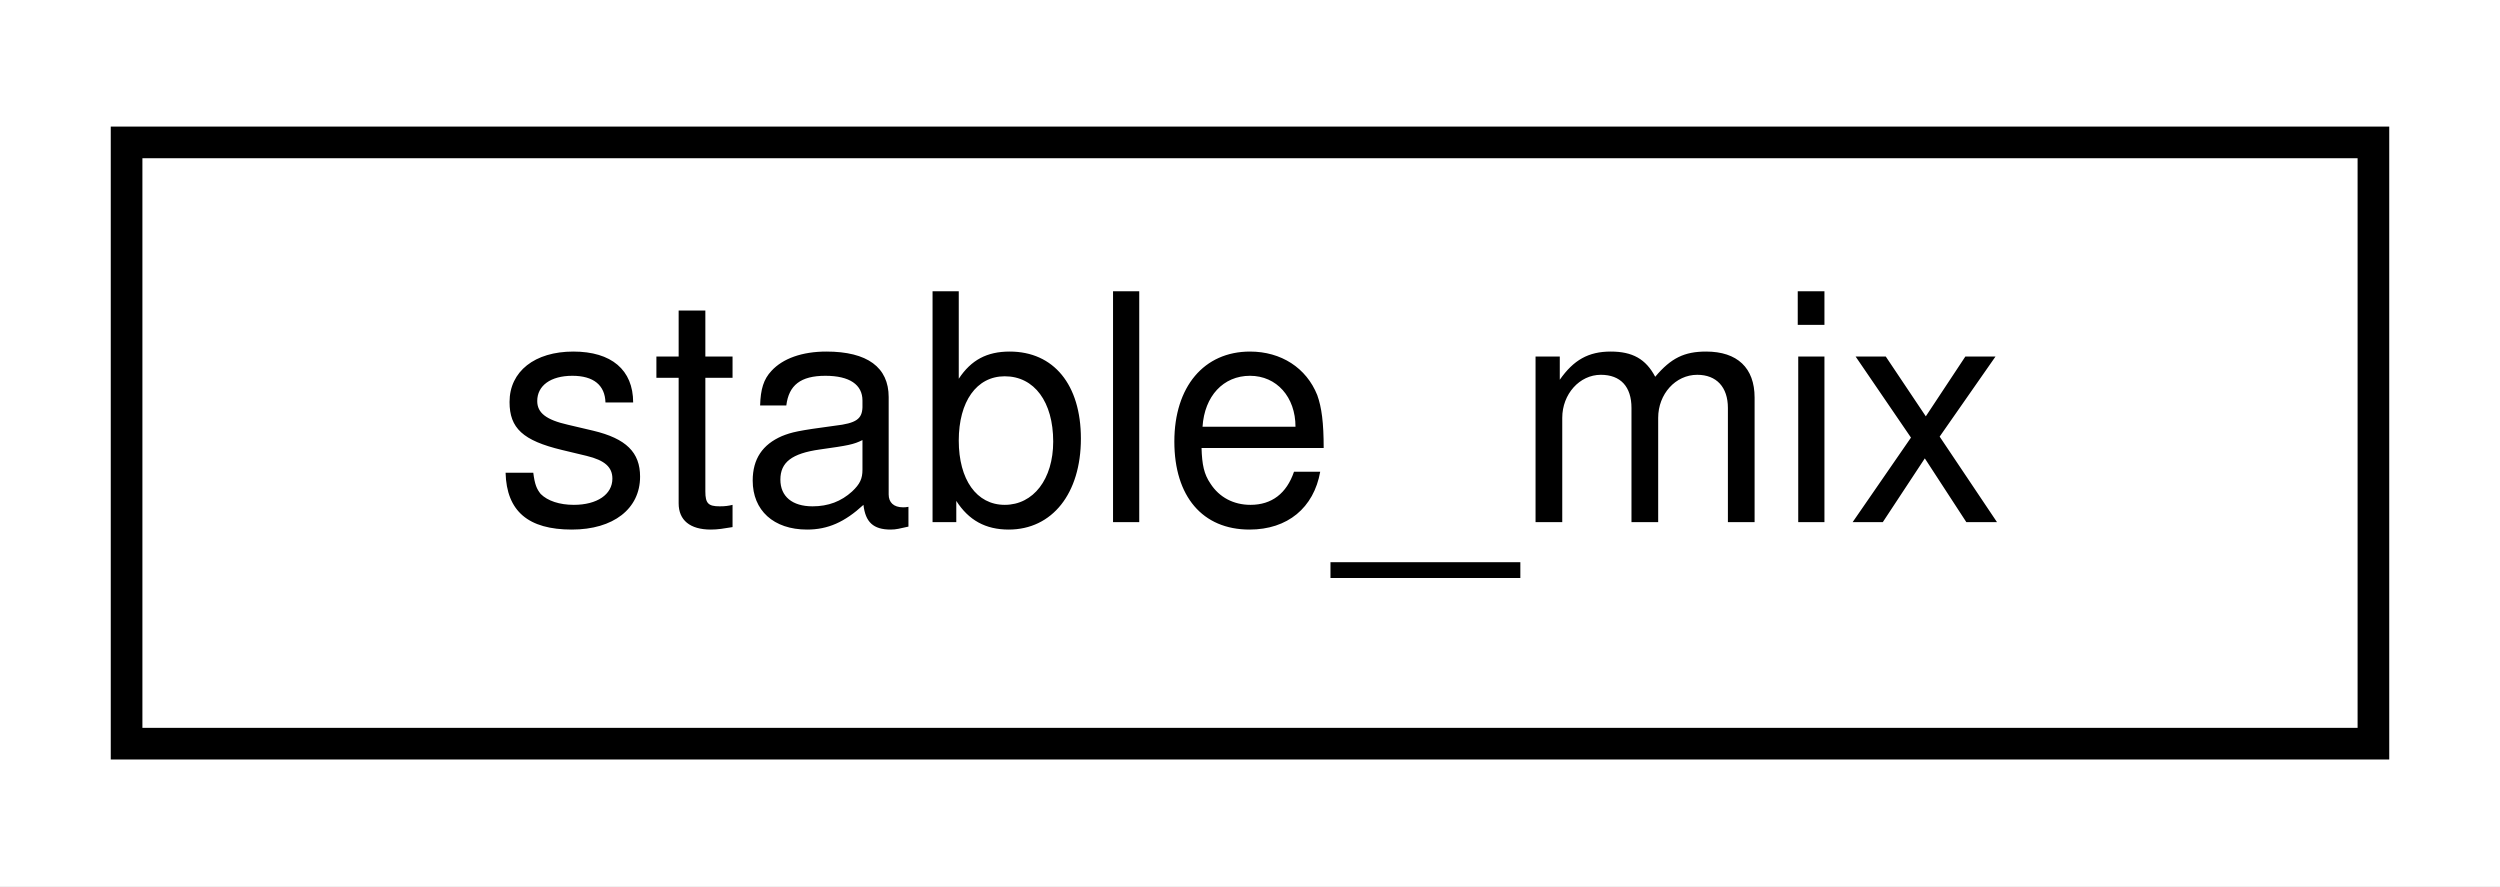
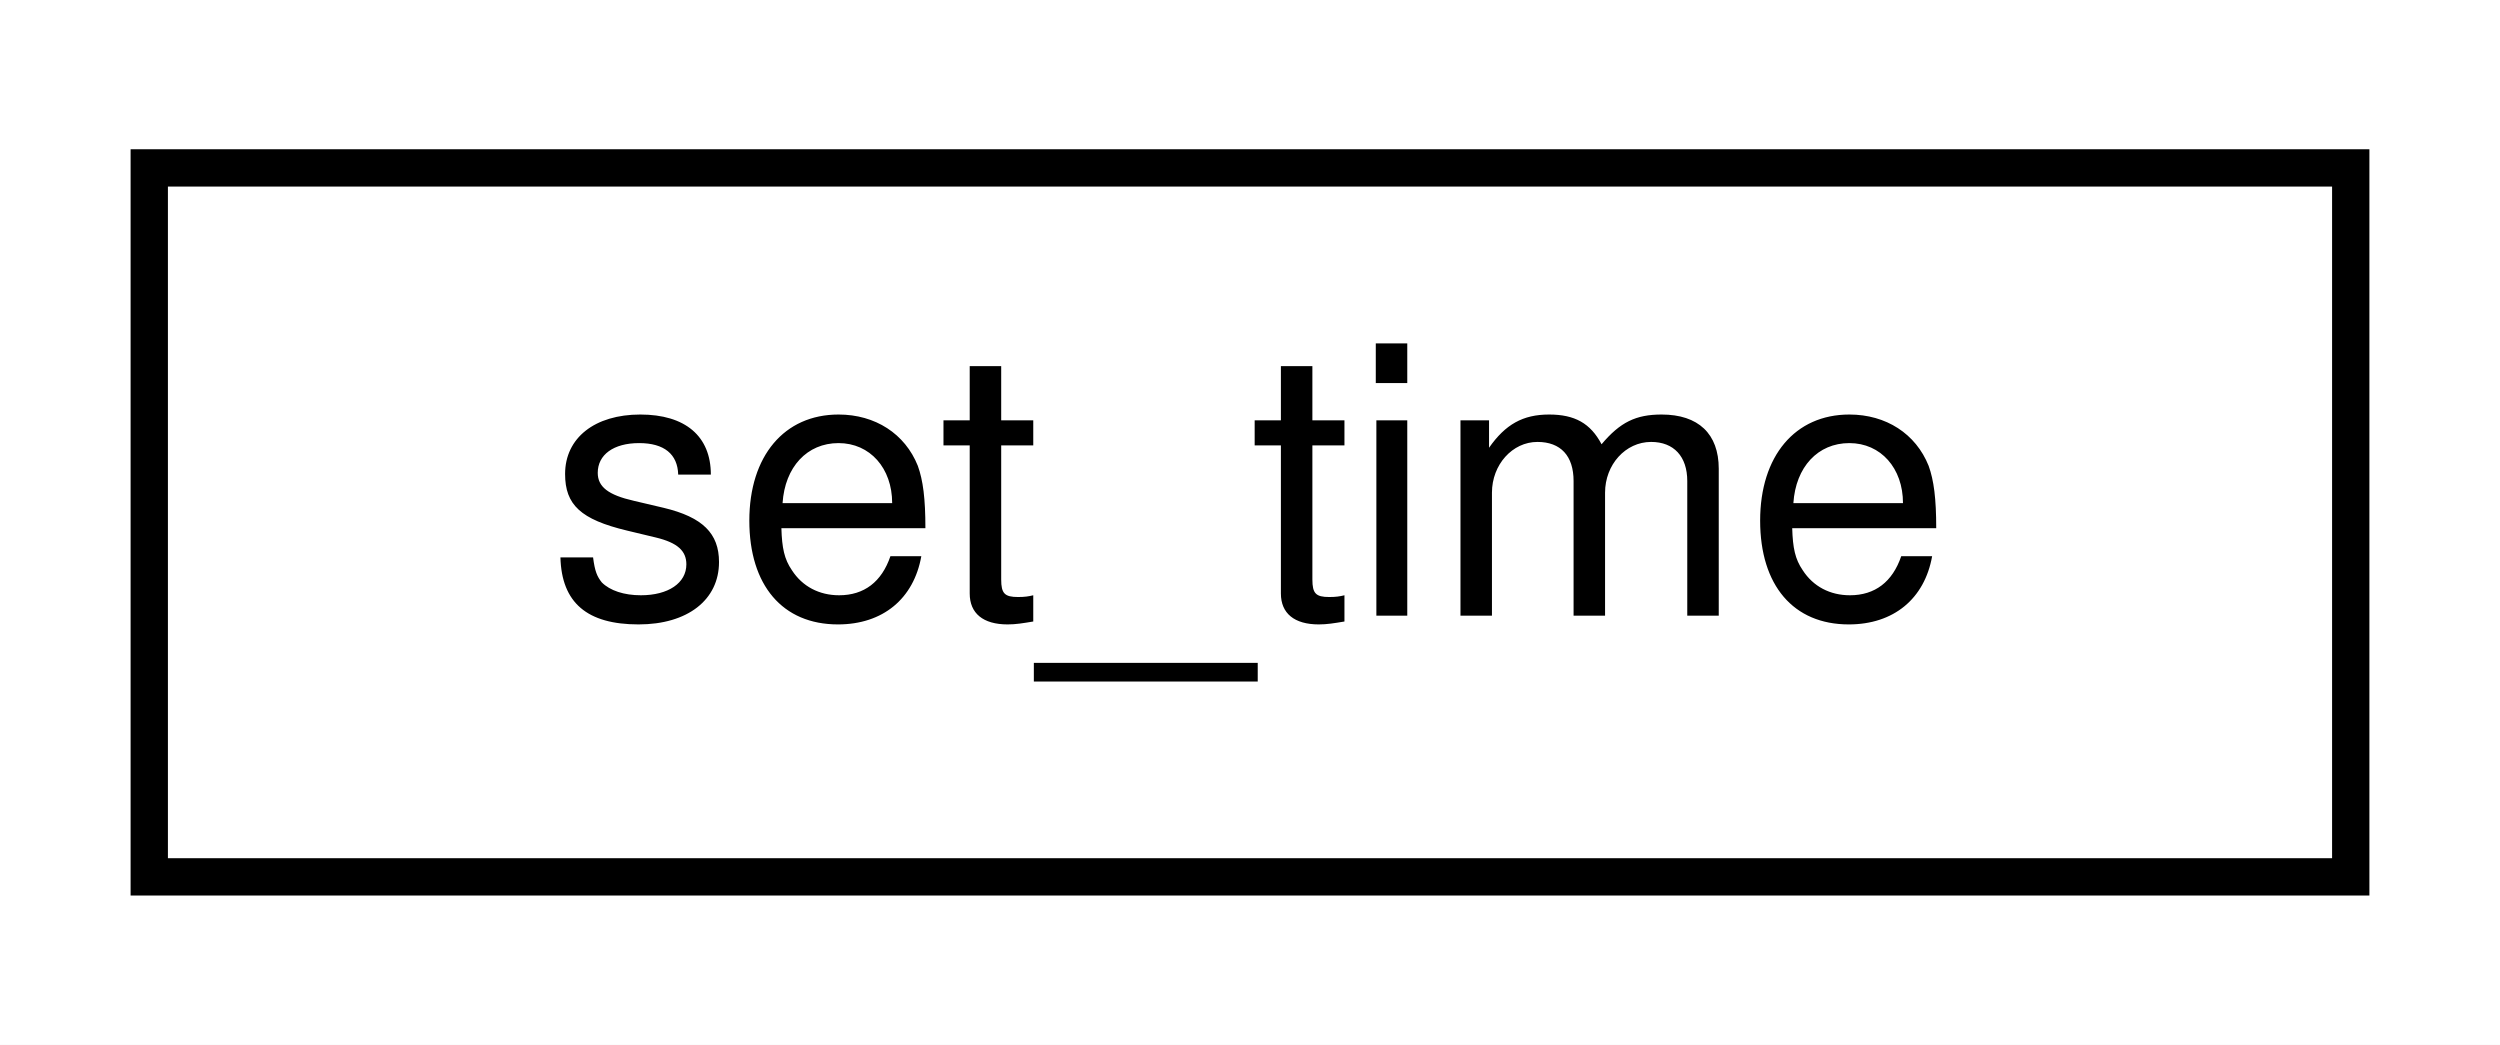
- <svg xmlns="http://www.w3.org/2000/svg" xmlns:xlink="http://www.w3.org/1999/xlink" width="79pt" height="28pt" viewBox="0.00 0.00 79.00 28.00">
+ <svg xmlns="http://www.w3.org/2000/svg" xmlns:xlink="http://www.w3.org/1999/xlink" width="67pt" height="28pt" viewBox="0.00 0.00 67.00 28.00">
  <g id="graph0" class="graph" transform="scale(1 1) rotate(0) translate(4 24)">
-     <polygon fill="white" stroke="transparent" points="-4,4 -4,-24 75,-24 75,4 -4,4" />
+     <polygon fill="white" stroke="transparent" points="-4,4 -4,-24 63,-24 63,4 -4,4" />
    <g id="node1" class="node">
      <g id="a_node1">
-         <a xlink:href="group__monin__obukhov__mod.html#interfacemonin__obukhov__mod_1_1stable__mix" target="_top" xlink:title=" ">
-           <polygon fill="white" stroke="black" points="0,-0.5 0,-19.5 71,-19.5 71,-0.5 0,-0.5" />
-           <text text-anchor="middle" x="35.5" y="-7.5" font-family="Helvetica,sans-Serif" font-size="10.00">stable_mix</text>
+         <a xlink:href="group__time__manager__mod.html#interfacetime__manager__mod_1_1set__time" target="_top" xlink:title="Given some number of seconds and days, returns the corresponding time_type.">
+           <polygon fill="white" stroke="black" points="0,-0.5 0,-19.5 59,-19.5 59,-0.5 0,-0.5" />
+           <text text-anchor="middle" x="29.5" y="-7.5" font-family="Helvetica,sans-Serif" font-size="10.00">set_time</text>
        </a>
      </g>
    </g>
  </g>
</svg>
